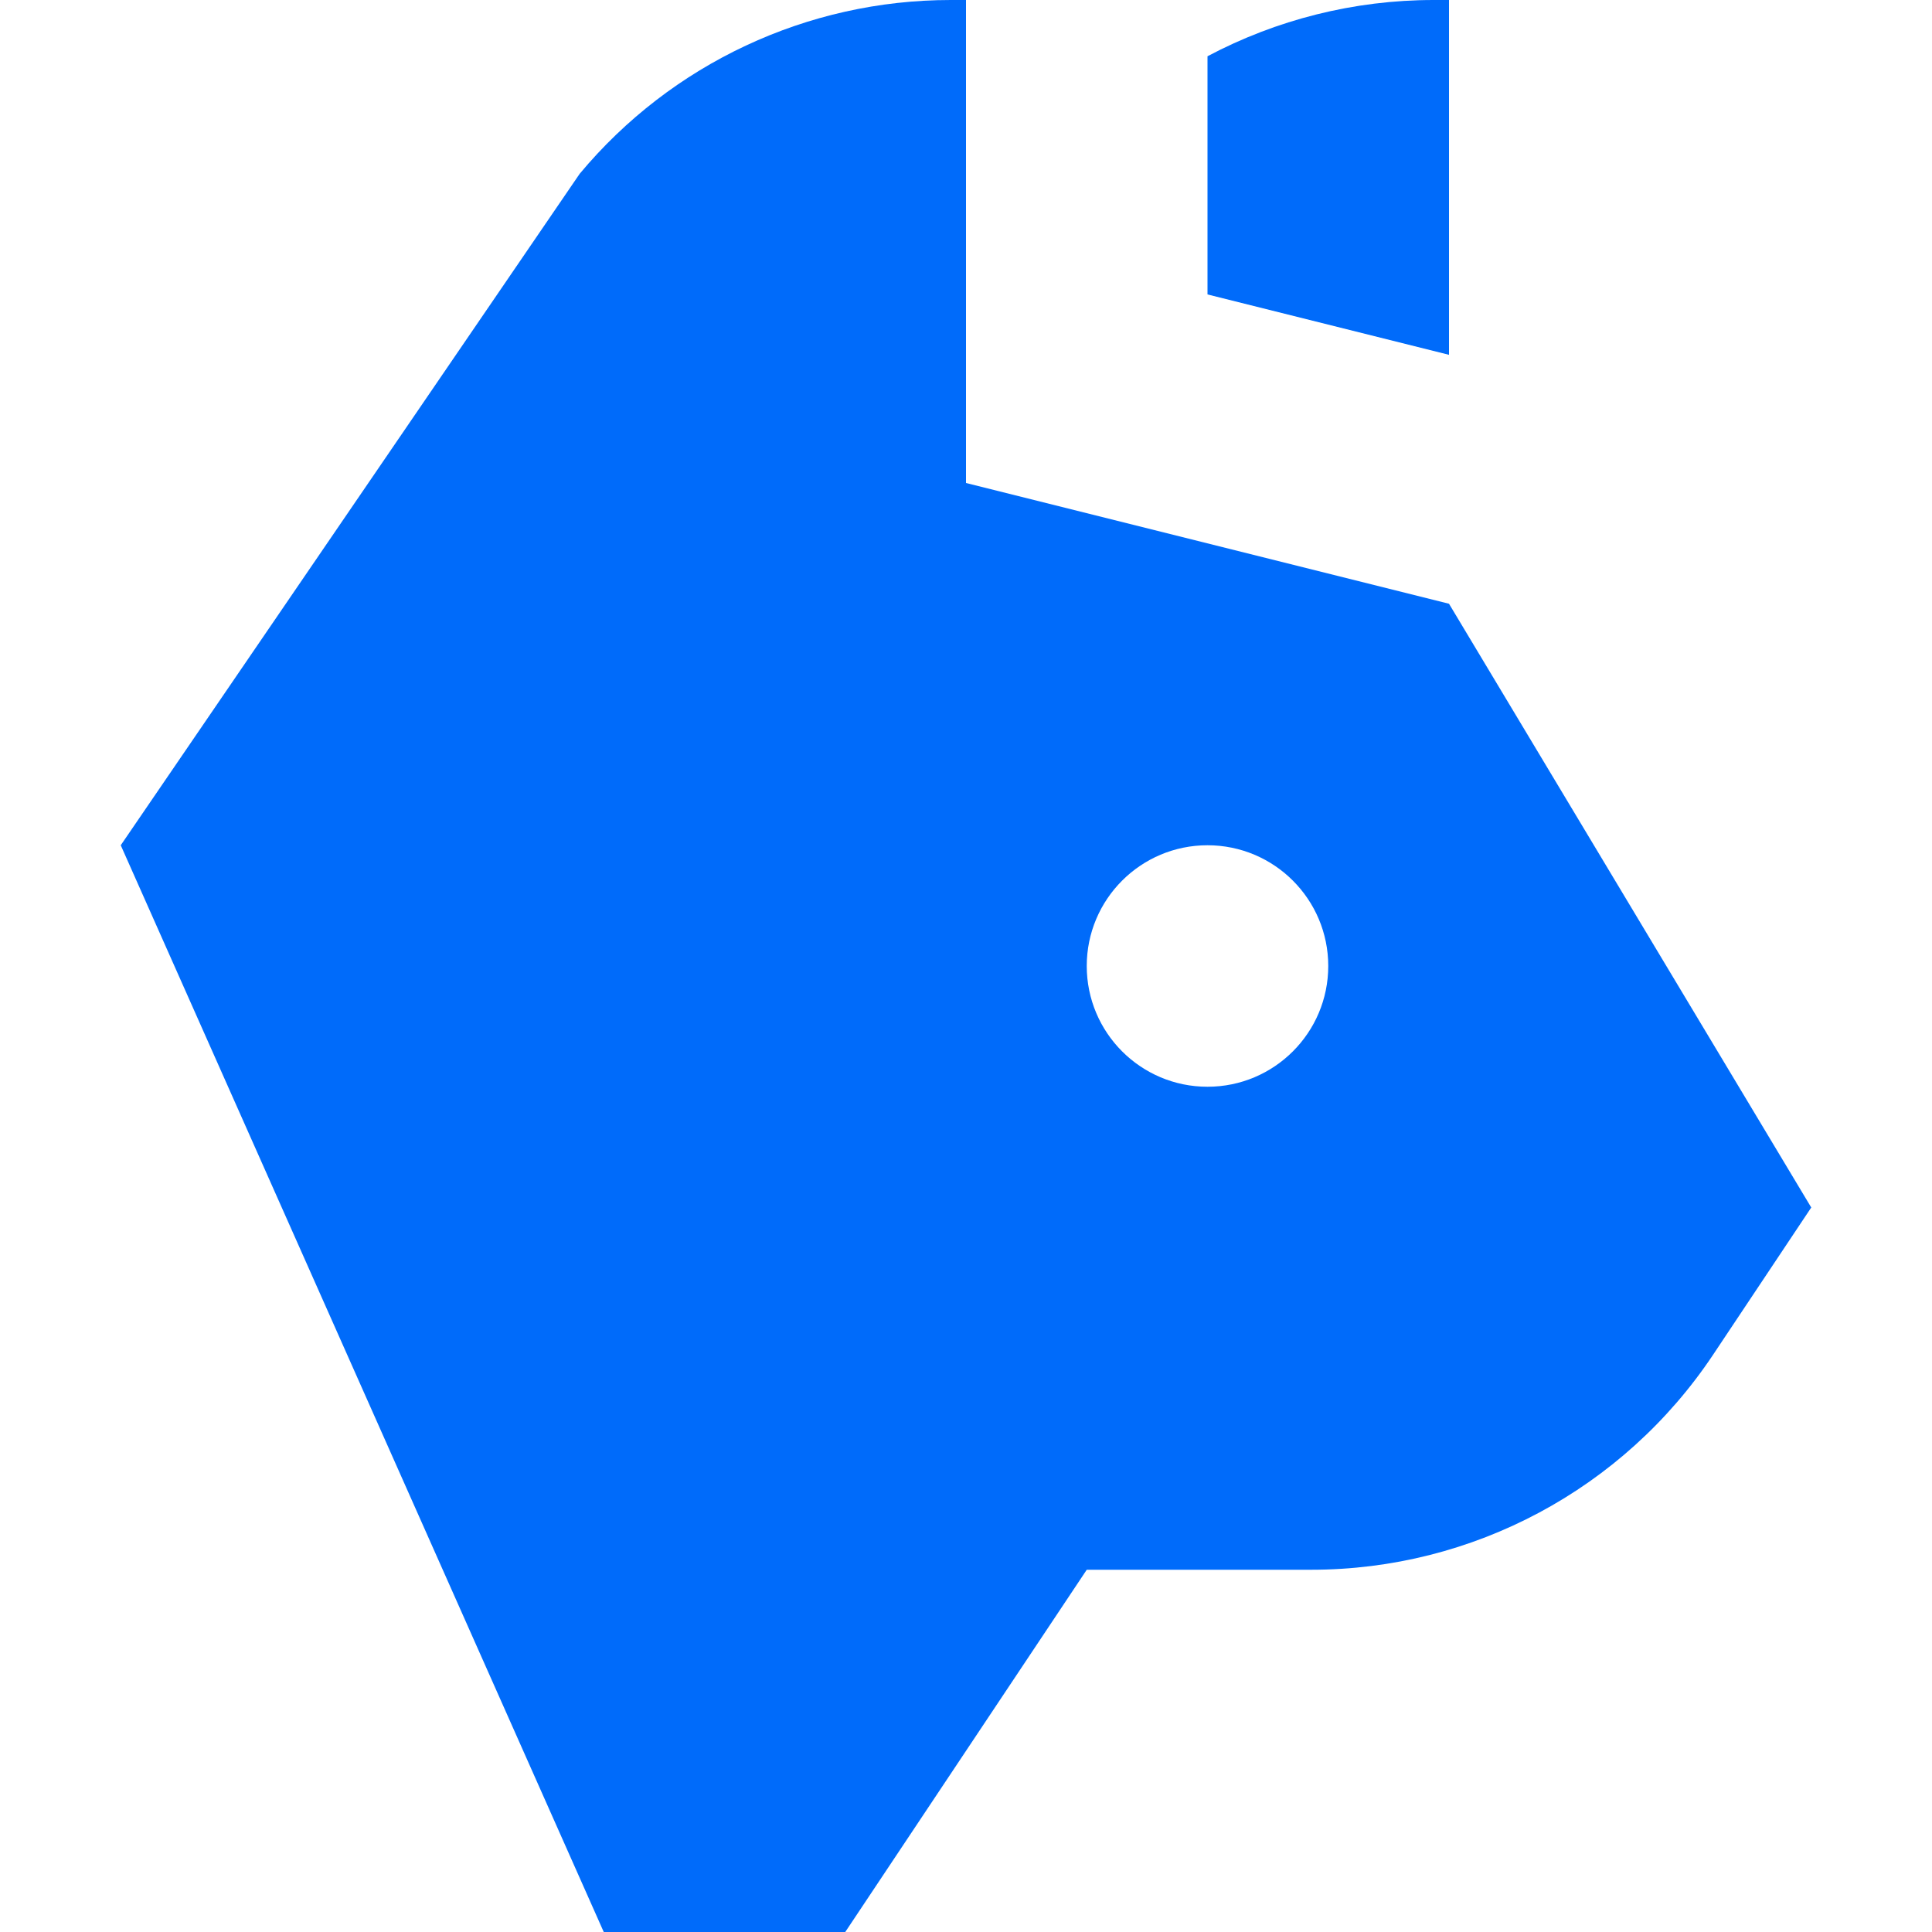
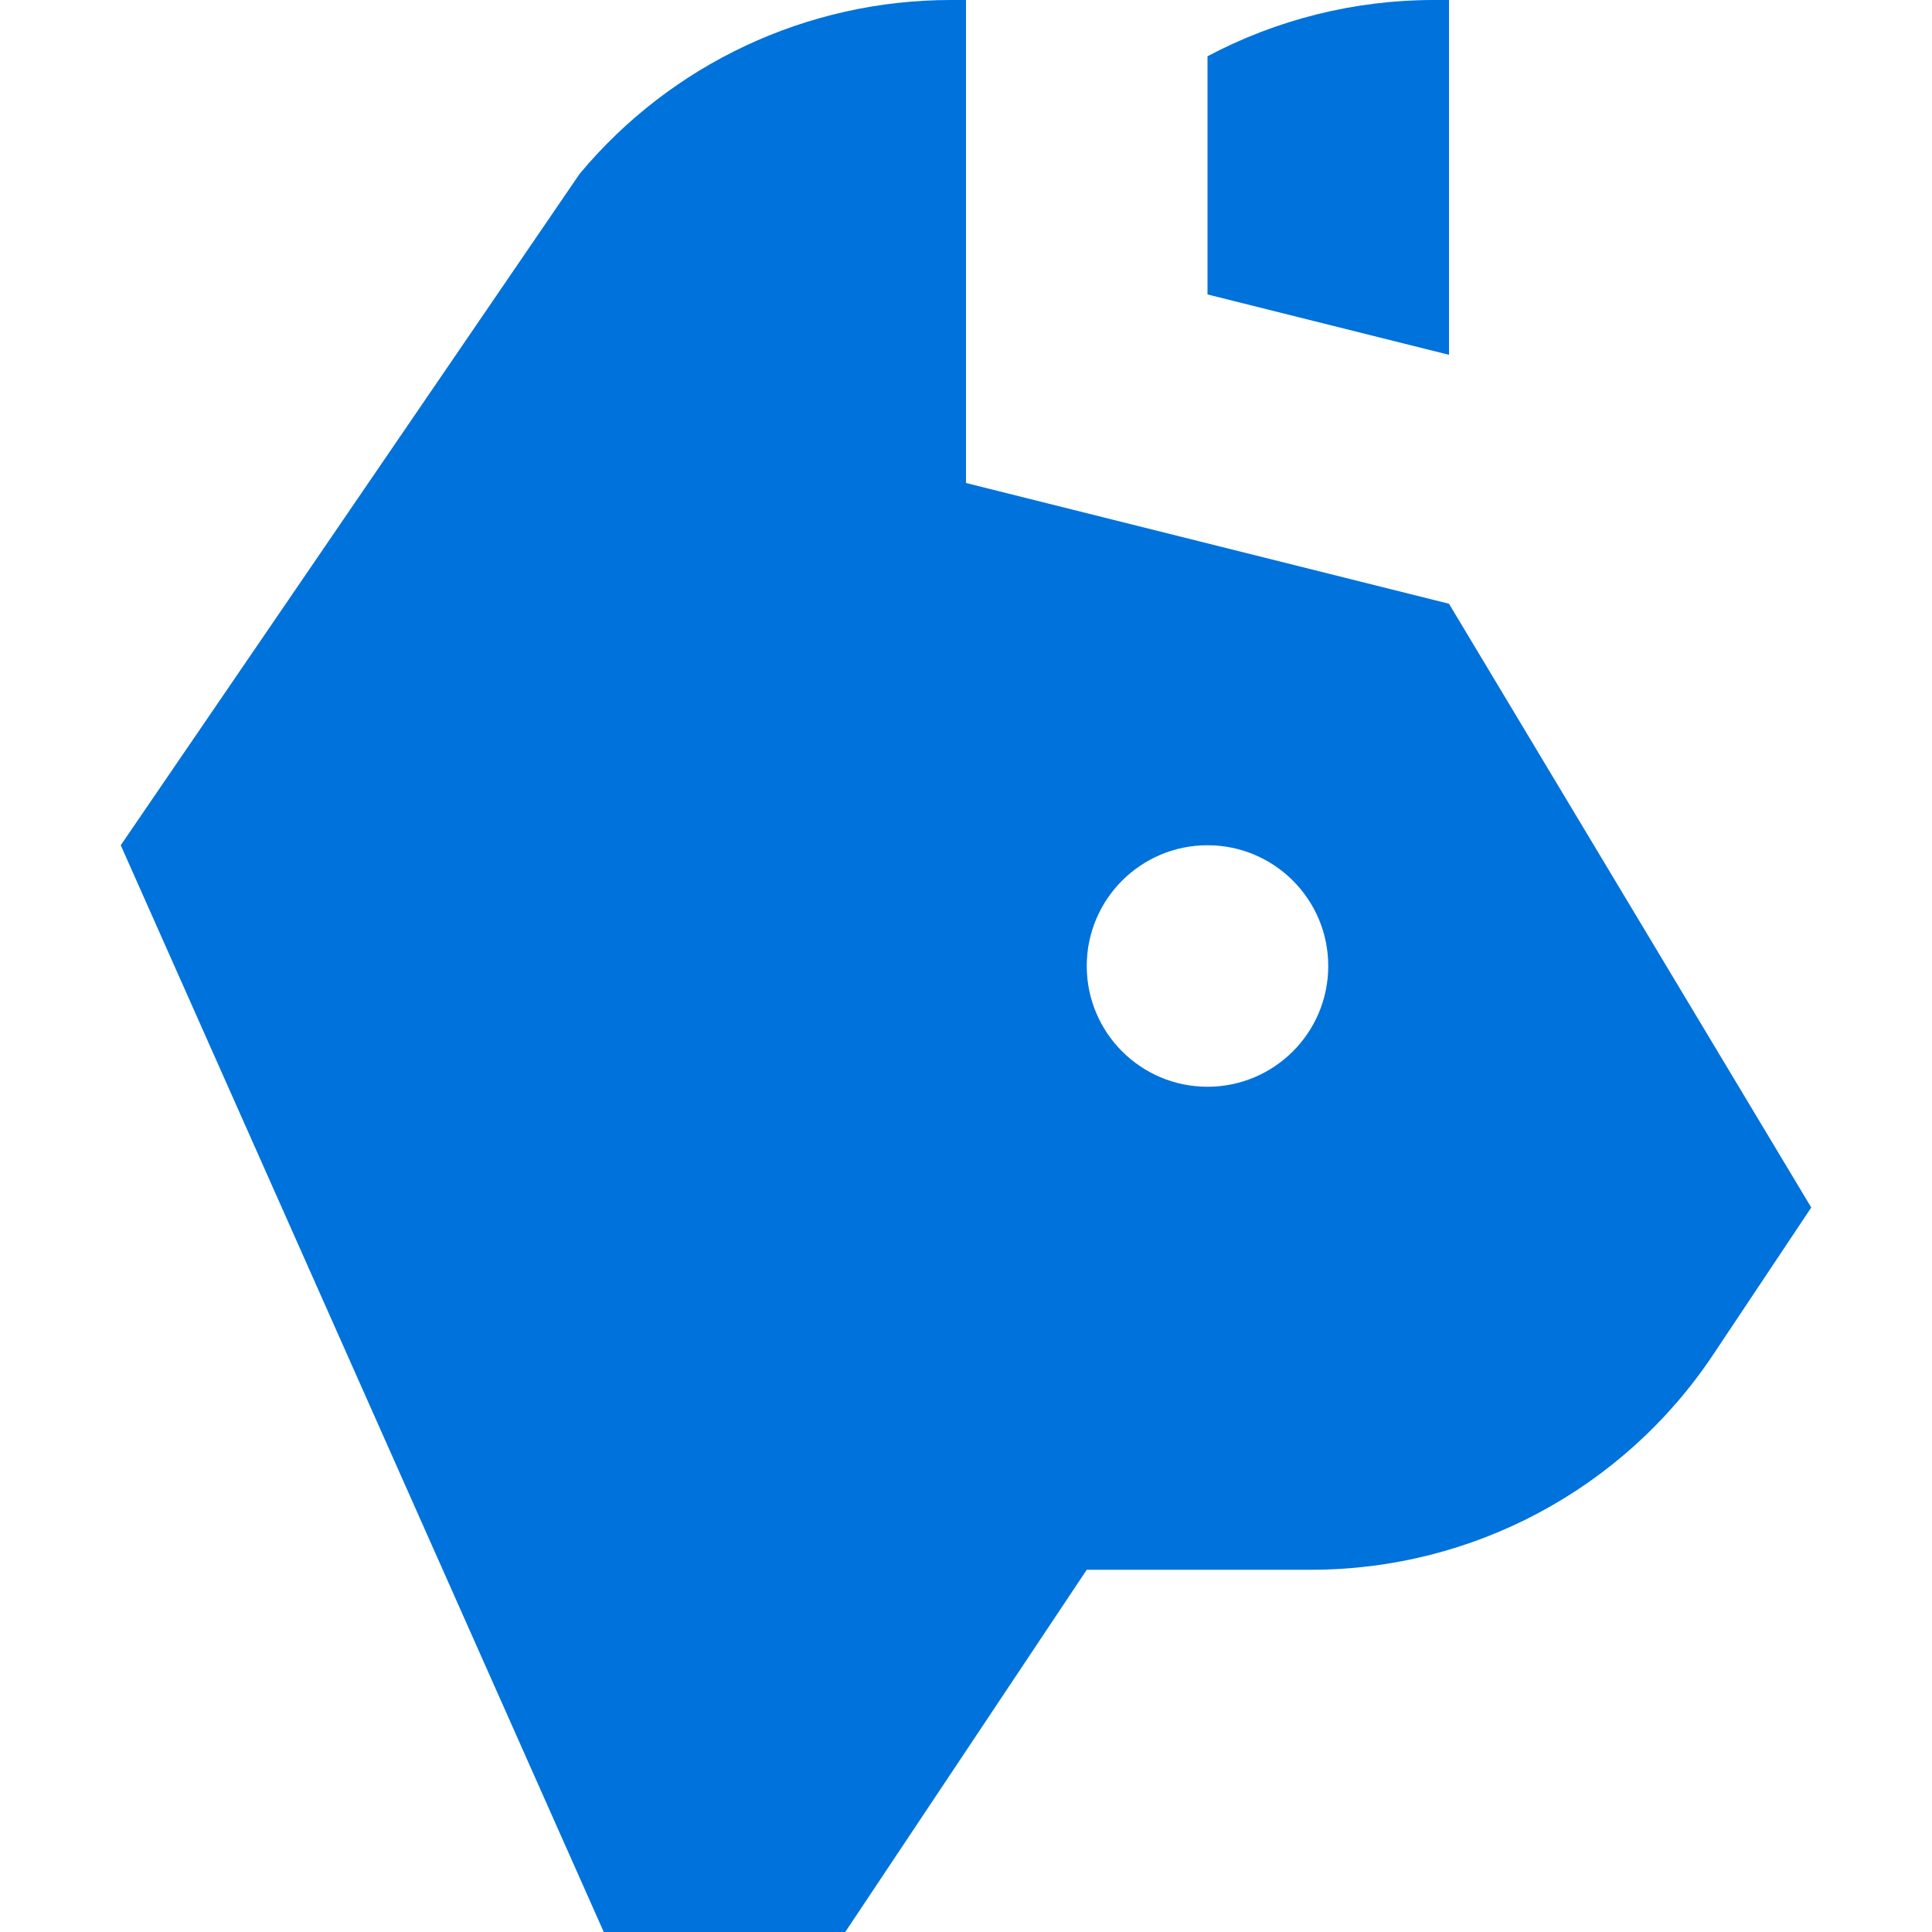
- <svg xmlns="http://www.w3.org/2000/svg" width="385" height="385" viewBox="0 0 385 385" fill="none">
-   <path fill-rule="evenodd" clip-rule="evenodd" d="M24.062 168.438L115.515 34.632C133.802 12.688 160.891 0 189.456 0H192.5V96.25L288.75 120.312L360.938 240.625L341.387 269.952C323.535 296.729 293.483 312.812 261.302 312.812H216.562L168.438 385H120.312L24.062 168.438ZM240.625 216.562C253.915 216.562 264.688 205.789 264.688 192.5C264.688 179.211 253.915 168.438 240.625 168.438C227.336 168.438 216.562 179.211 216.562 192.5C216.562 205.789 227.336 216.562 240.625 216.562Z" fill="#006BFA" />
-   <path d="M240.625 11.21V58.675L288.75 70.706V0H285.706C269.801 0 254.35 3.934 240.625 11.21Z" fill="#006BFA" />
+ <svg xmlns="http://www.w3.org/2000/svg" width="262" height="262" viewBox="0 0 262 262" fill="none">
+   <path fill-rule="evenodd" clip-rule="evenodd" d="M16.375 114.625L78.61 23.568C91.055 8.634 109.489 0 128.929 0H131V65.5L196.5 81.875L245.625 163.75L232.32 183.708C220.172 201.93 199.721 212.875 177.821 212.875H147.375L114.625 262H81.875L16.375 114.625ZM163.75 147.375C172.794 147.375 180.125 140.044 180.125 131C180.125 121.956 172.794 114.625 163.75 114.625C154.706 114.625 147.375 121.956 147.375 131C147.375 140.044 154.706 147.375 163.75 147.375Z" fill="#0072DB" />
+   <path d="M163.75 7.629V39.93L196.5 48.117V0H194.429C183.605 0 173.09 2.677 163.75 7.629Z" fill="#0072DB" />
</svg>
